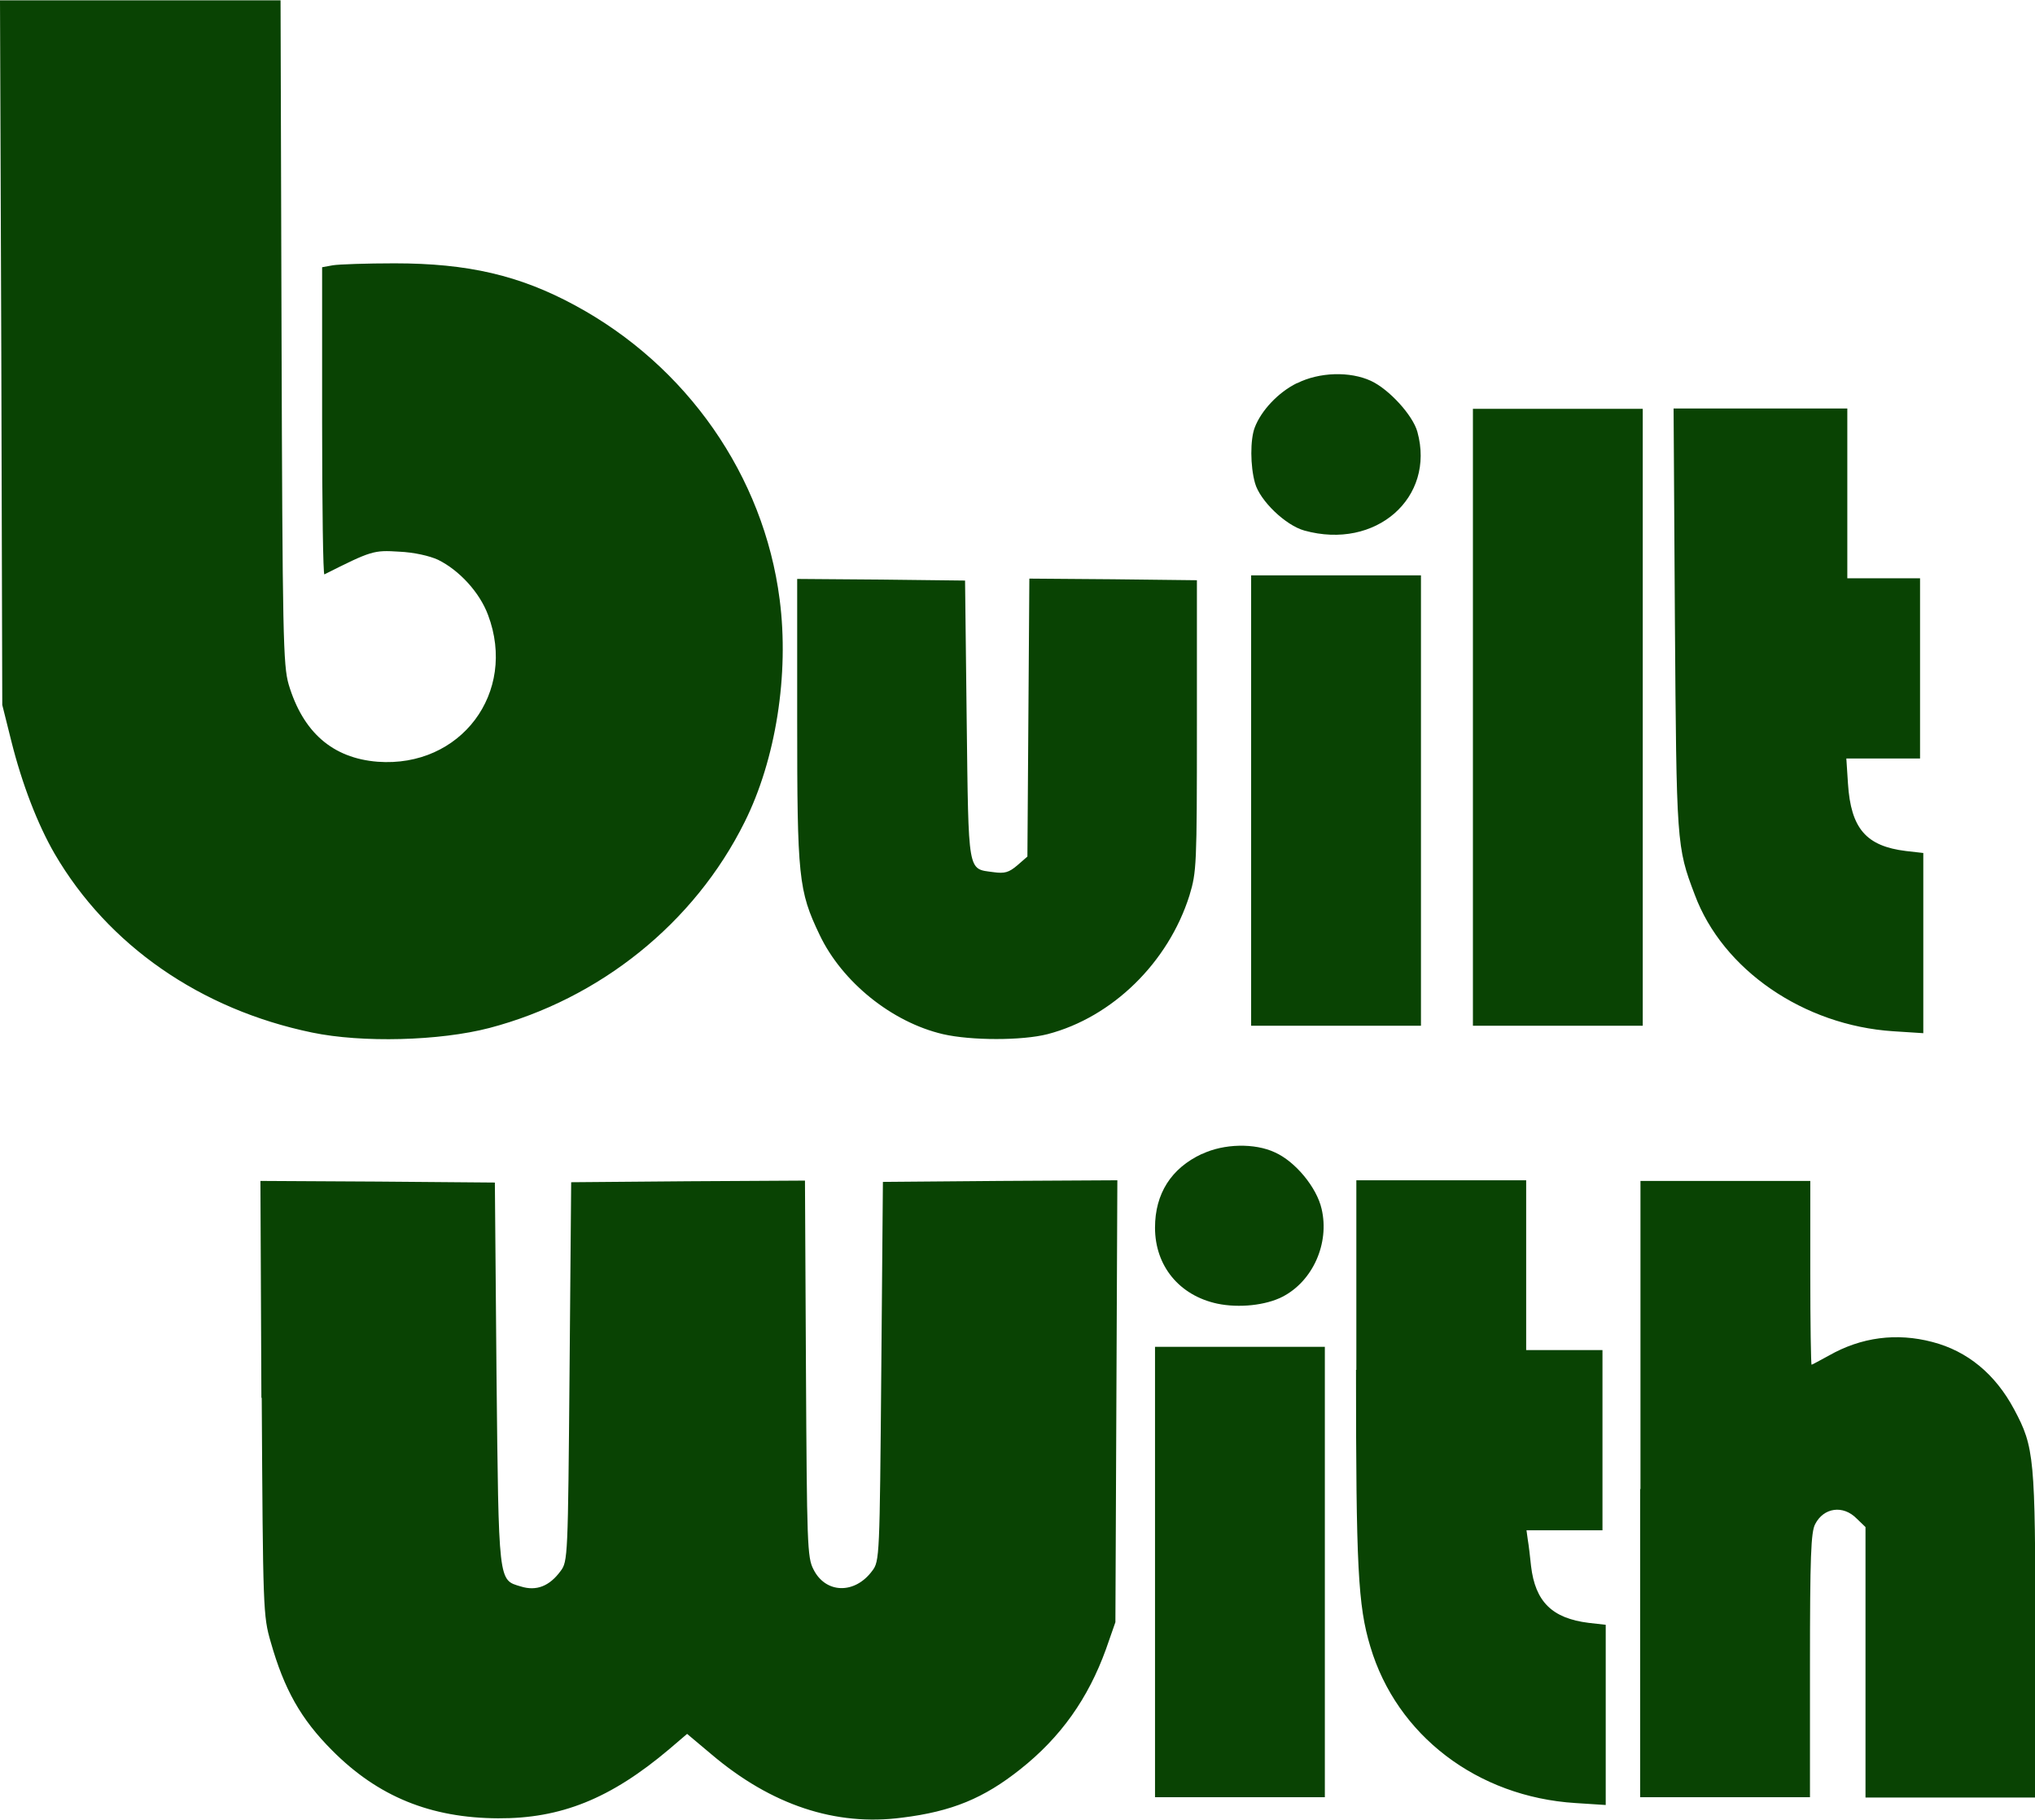
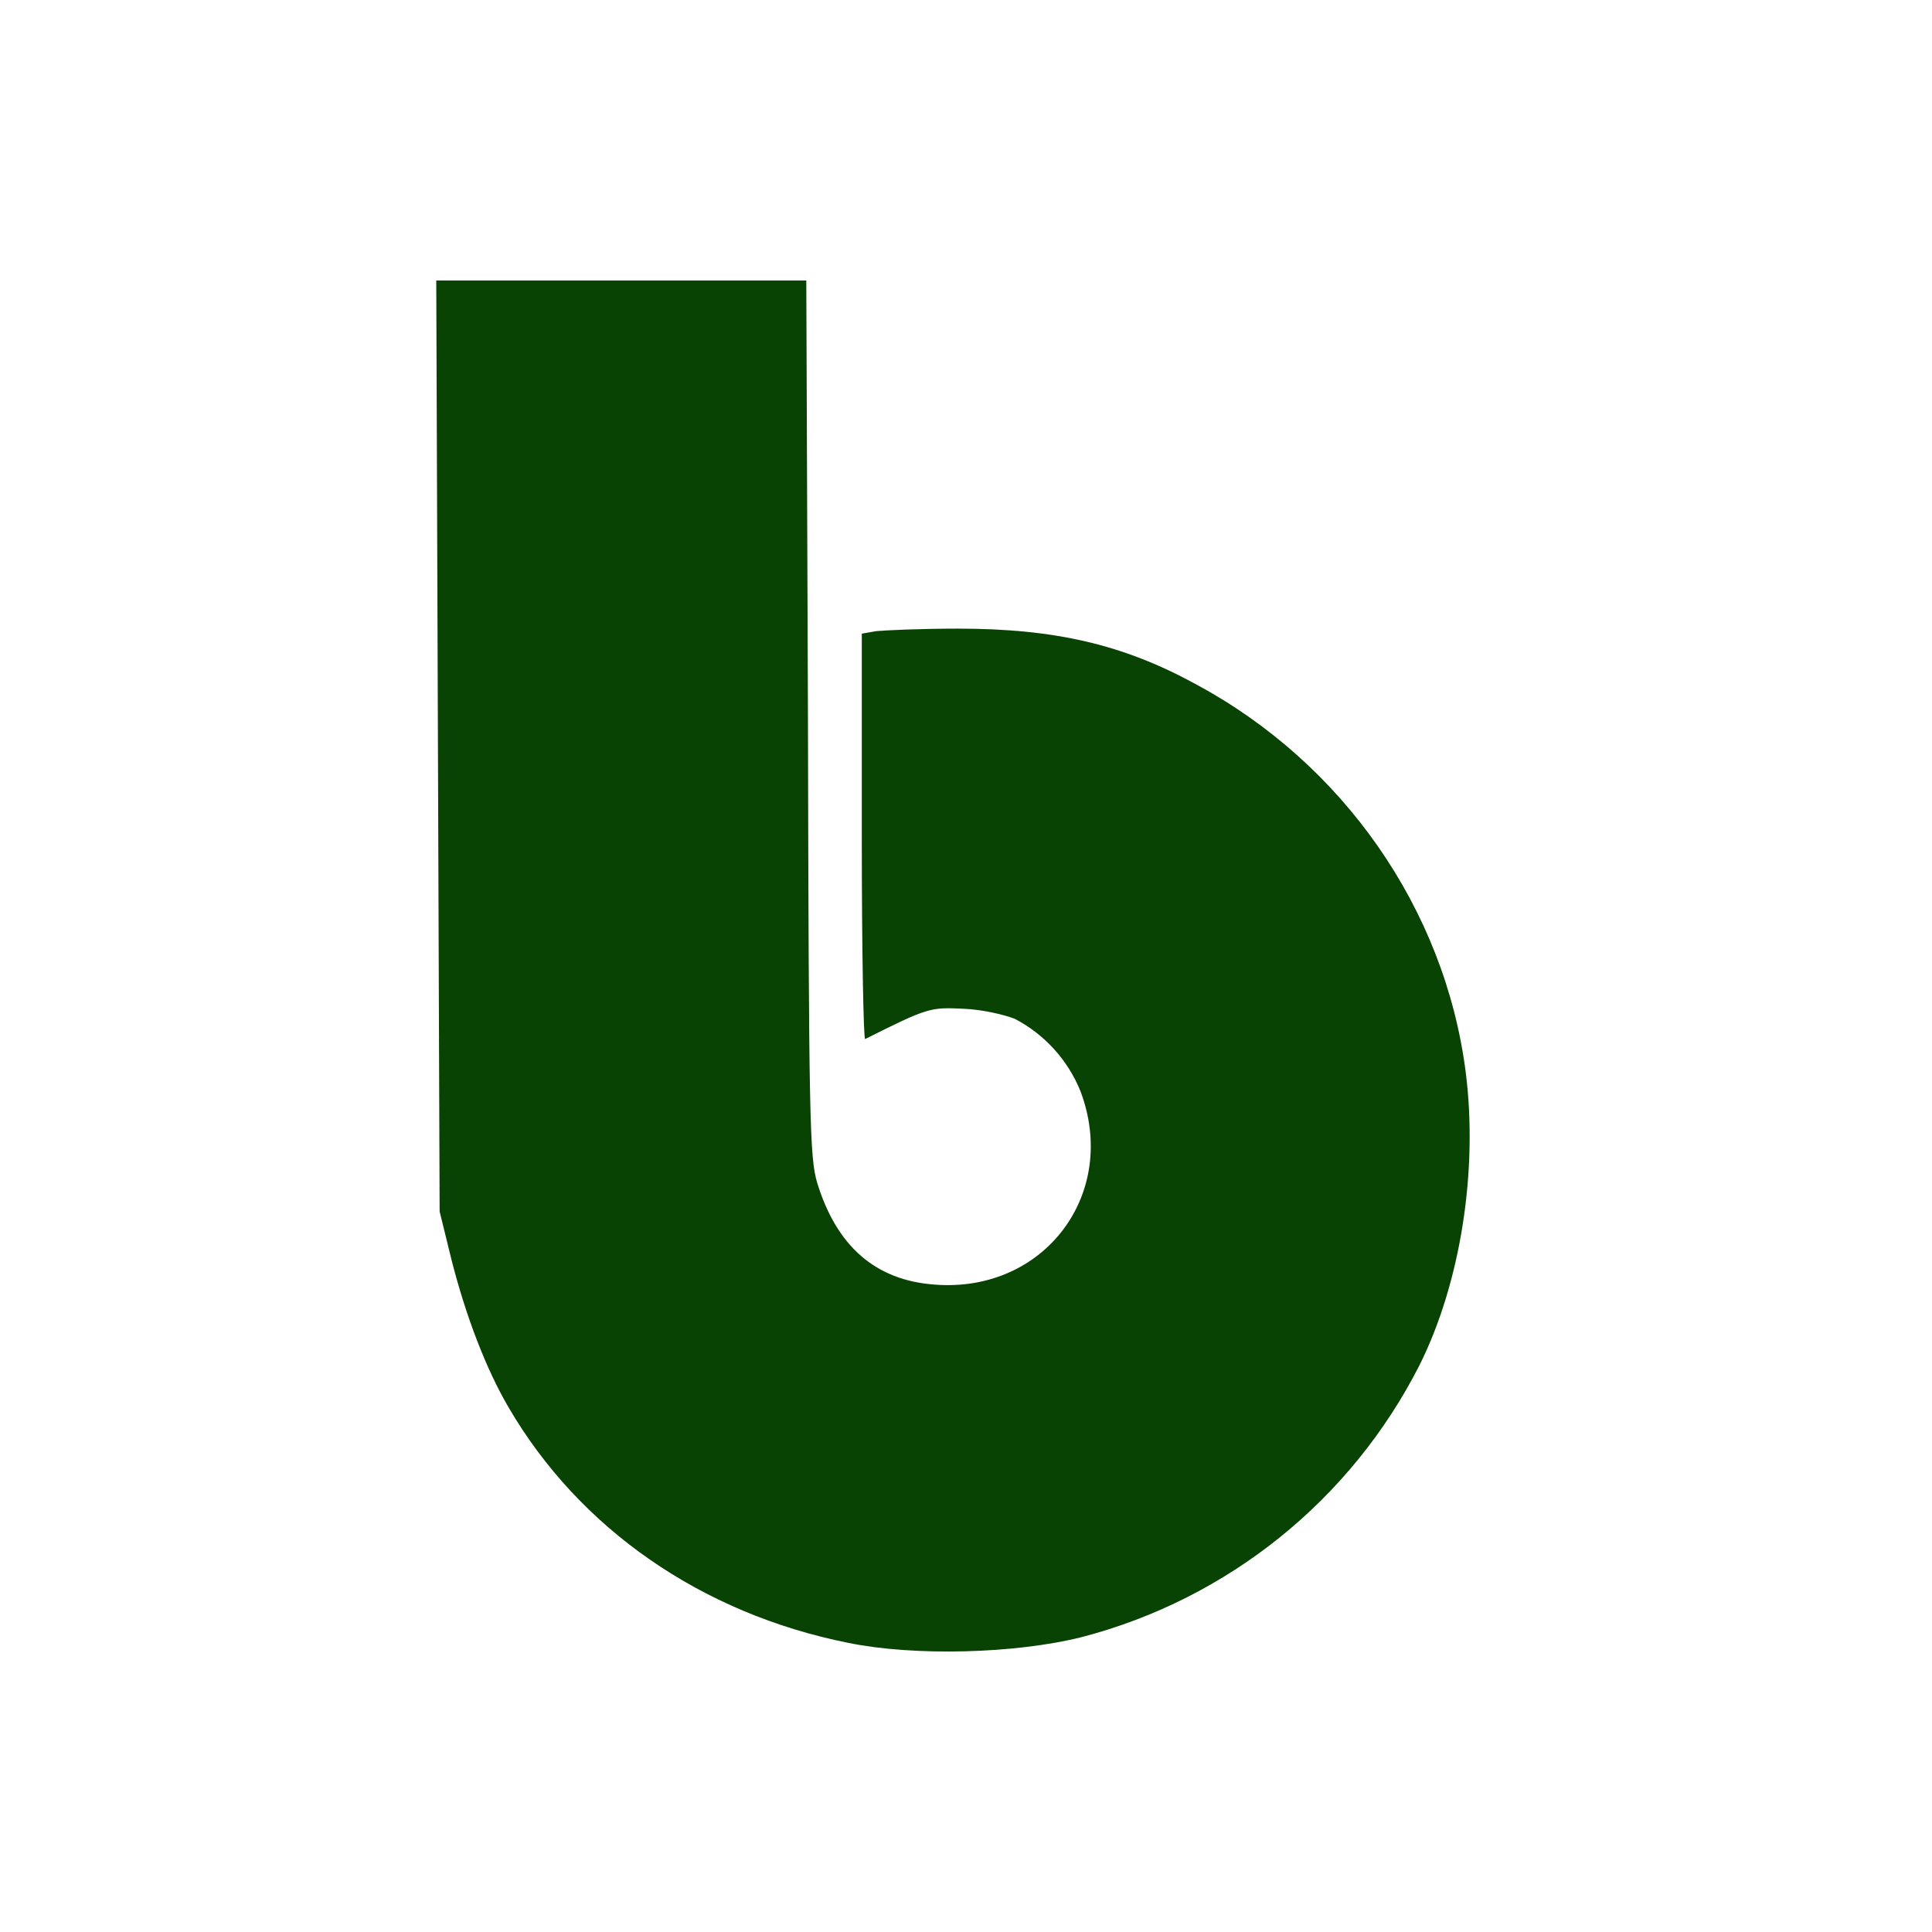
- <svg xmlns="http://www.w3.org/2000/svg" id="Layer_2" data-name="Layer 2" viewBox="0 0 62.67 56.04">
-   <defs>
-     <style>
-       .cls-1 {
-         fill: #094303;
-         stroke-width: 0px;
-       }
-     </style>
-   </defs>
-   <g id="Layer_2-2" data-name="Layer 2">
-     <path class="cls-1" d="M.04,10.85l.03,10.86.28,1.12c.33,1.32.81,2.56,1.33,3.46,1.65,2.83,4.5,4.8,7.93,5.51,1.54.32,3.92.26,5.46-.14,3.39-.89,6.31-3.22,7.86-6.34.96-1.92,1.38-4.55,1.08-6.86-.49-3.81-2.86-7.2-6.31-9.06-1.7-.92-3.29-1.29-5.55-1.29-.86,0-1.72.03-1.9.06l-.33.06v4.75c0,2.61.03,4.73.07,4.71,1.45-.73,1.52-.75,2.3-.7.46.02.94.13,1.2.25.65.32,1.28,1,1.54,1.7.9,2.39-.84,4.71-3.4,4.52-1.39-.11-2.3-.91-2.74-2.38-.17-.59-.19-1.46-.22-10.86l-.03-10.21H0s.04,10.85.04,10.85ZM39.94,11.8c-.57.28-1.1.84-1.3,1.37-.14.37-.14,1.18.01,1.71.15.54.94,1.3,1.52,1.46,2.2.61,4.04-1.01,3.48-3.04-.14-.51-.87-1.31-1.43-1.57-.65-.3-1.59-.27-2.27.07ZM45.36,22.09v9.5h5.23V12.59h-5.23v9.5ZM51.58,19.07c.05,6.91.05,7.01.61,8.48.86,2.32,3.36,4.03,6.11,4.21l.93.06v-5.55l-.53-.06c-1.23-.15-1.7-.69-1.79-2.08l-.05-.77h2.27v-5.55h-2.24v-5.23h-5.35s.04,6.48.04,6.48ZM38.53,24.65v6.94h5.23v-13.87h-5.23v6.94ZM24.55,22.16c0,4.87.04,5.27.69,6.63.69,1.45,2.22,2.69,3.8,3.06.87.2,2.44.2,3.22,0,2-.52,3.72-2.21,4.37-4.27.22-.73.23-.9.23-5.23v-4.48l-2.58-.03-2.58-.02-.03,4.28-.03,4.28-.31.27c-.26.22-.39.26-.74.21-.8-.11-.76.1-.82-4.69l-.05-4.29-2.58-.03-2.59-.02s0,4.34,0,4.34Z" />
-     <path class="cls-1" d="M37.01,35.54c-.94.44-1.44,1.22-1.44,2.27,0,1.18.75,2.09,1.92,2.34.67.14,1.49.05,2-.21.94-.48,1.46-1.65,1.21-2.71-.15-.66-.81-1.46-1.44-1.74-.62-.29-1.57-.27-2.24.05ZM8.06,43.04c.04,6.54.04,6.72.28,7.54.41,1.44.92,2.36,1.89,3.33,1.41,1.42,3.03,2.08,5.11,2.09,1.93.01,3.46-.6,5.27-2.13l.55-.47.75.63c1.84,1.56,3.82,2.22,5.87,1.95,1.54-.19,2.52-.6,3.64-1.49,1.25-.99,2.09-2.18,2.64-3.7l.29-.83.03-6.81.03-6.8-3.61.02-3.61.03-.05,5.84c-.05,5.71-.05,5.84-.28,6.14-.54.73-1.44.7-1.81-.05-.19-.36-.2-.79-.23-6.19l-.03-5.78-3.6.02-3.6.03-.05,5.84c-.05,5.71-.05,5.84-.28,6.14-.34.46-.74.62-1.22.47-.7-.21-.68-.05-.75-6.57l-.05-5.87-3.61-.03-3.61-.02s.03,6.69.03,6.69ZM41.76,42.19c0,6.06.06,7.26.44,8.52.81,2.73,3.29,4.63,6.32,4.82l.93.06v-5.55l-.53-.06c-1.12-.14-1.64-.65-1.77-1.75-.03-.29-.07-.64-.1-.81l-.04-.29h2.34v-5.55h-2.35v-5.23h-5.23s0,5.84,0,5.84ZM50.51,45.85v9.5h5.23v-4.05c0-3.36.03-4.12.16-4.36.26-.51.86-.6,1.28-.17l.27.26v8.33h5.23v-4.99c0-5.48-.03-5.8-.65-6.96-.58-1.09-1.44-1.8-2.52-2.08-1.1-.29-2.19-.15-3.19.42-.28.15-.51.28-.53.28s-.04-1.27-.04-2.83v-2.83h-5.23v9.5ZM35.57,48.41v6.94h5.23v-13.87h-5.23v6.94Z" />
-   </g>
+ <svg xmlns="http://www.w3.org/2000/svg" width="62" height="62" fill="none">
+   <path d="M14.054 23.952l.054 14.925.378 1.538c.459 1.808 1.107 3.509 1.835 4.75 2.267 3.887 6.181 6.613 10.904 7.557 2.105.432 5.371.351 7.503-.189a16.96 16.96 0 0 0 10.823-8.718c1.322-2.645 1.889-6.261 1.484-9.419-.675-5.236-3.94-9.905-8.664-12.442-2.321-1.268-4.507-1.781-7.638-1.781-1.187 0-2.348.054-2.618.081l-.459.081v6.532c0 3.59.054 6.505.108 6.477 1.997-.999 2.078-1.026 3.158-.972.621.027 1.296.189 1.646.324a4.54 4.54 0 0 1 2.105 2.321c1.242 3.293-1.16 6.477-4.669 6.208-1.916-.135-3.158-1.241-3.779-3.266-.243-.81-.27-1.997-.297-14.925L25.875 9H14l.054 14.952z" fill="#094303" />
</svg>
